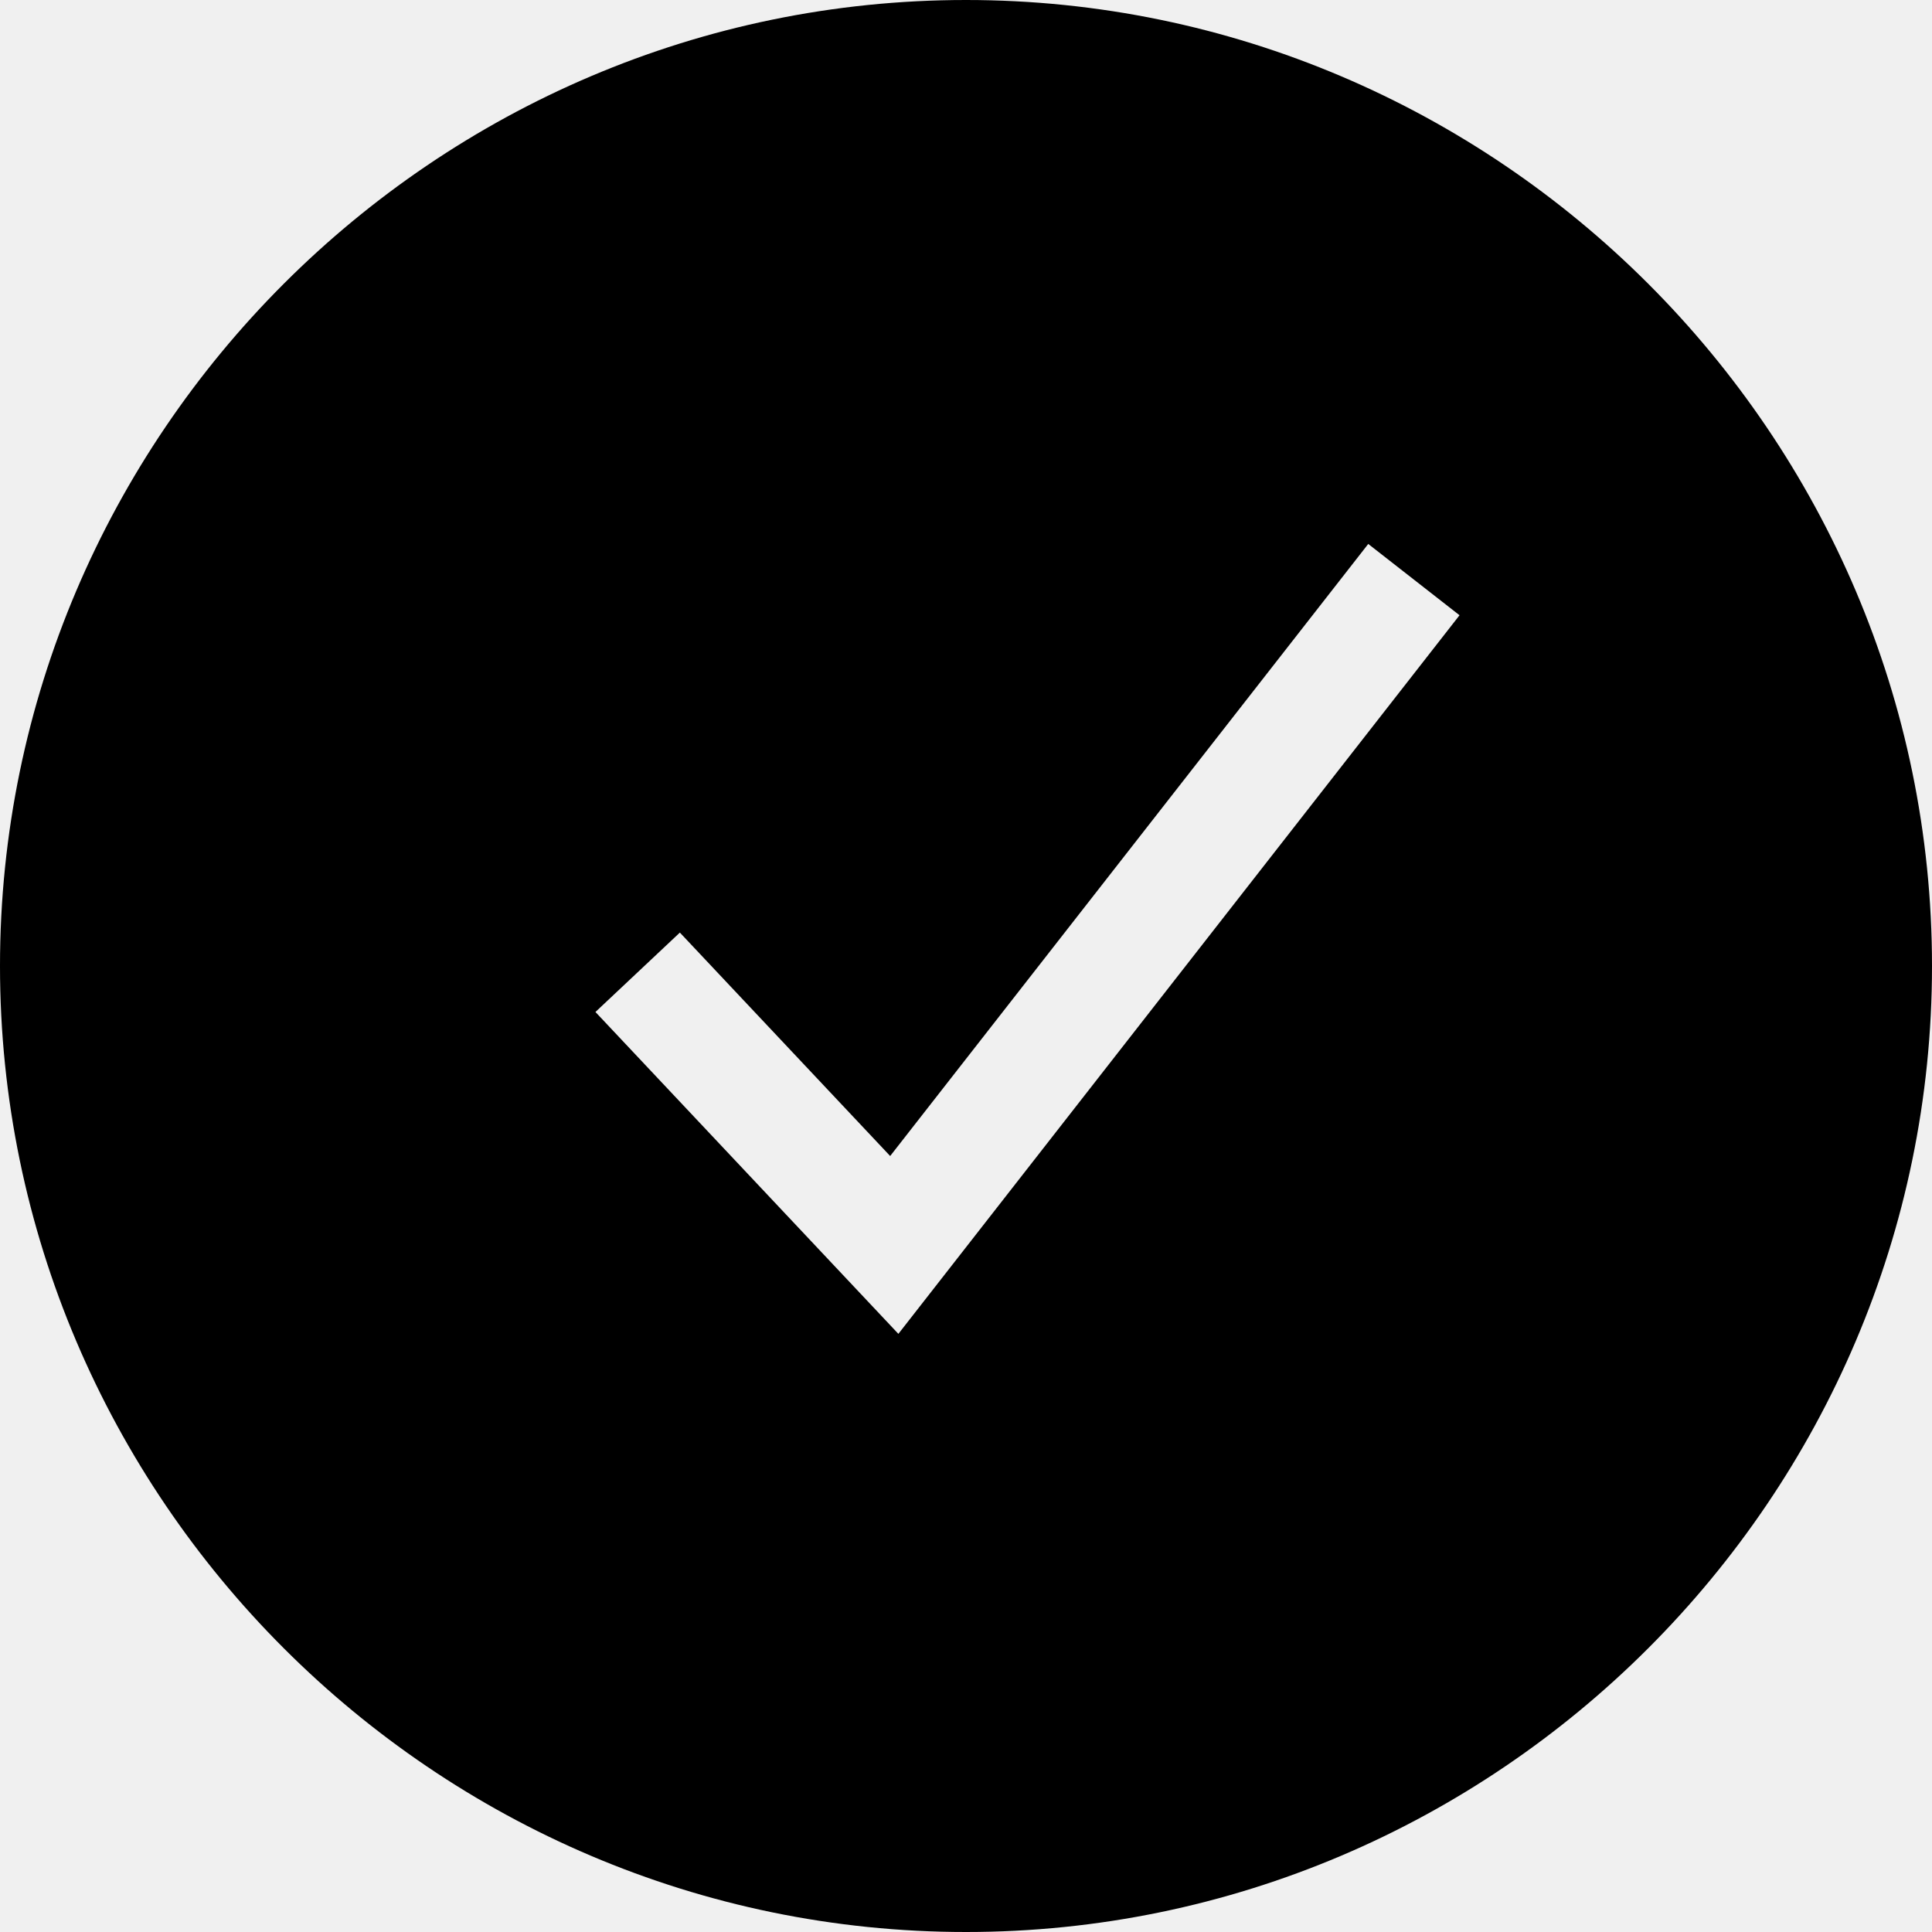
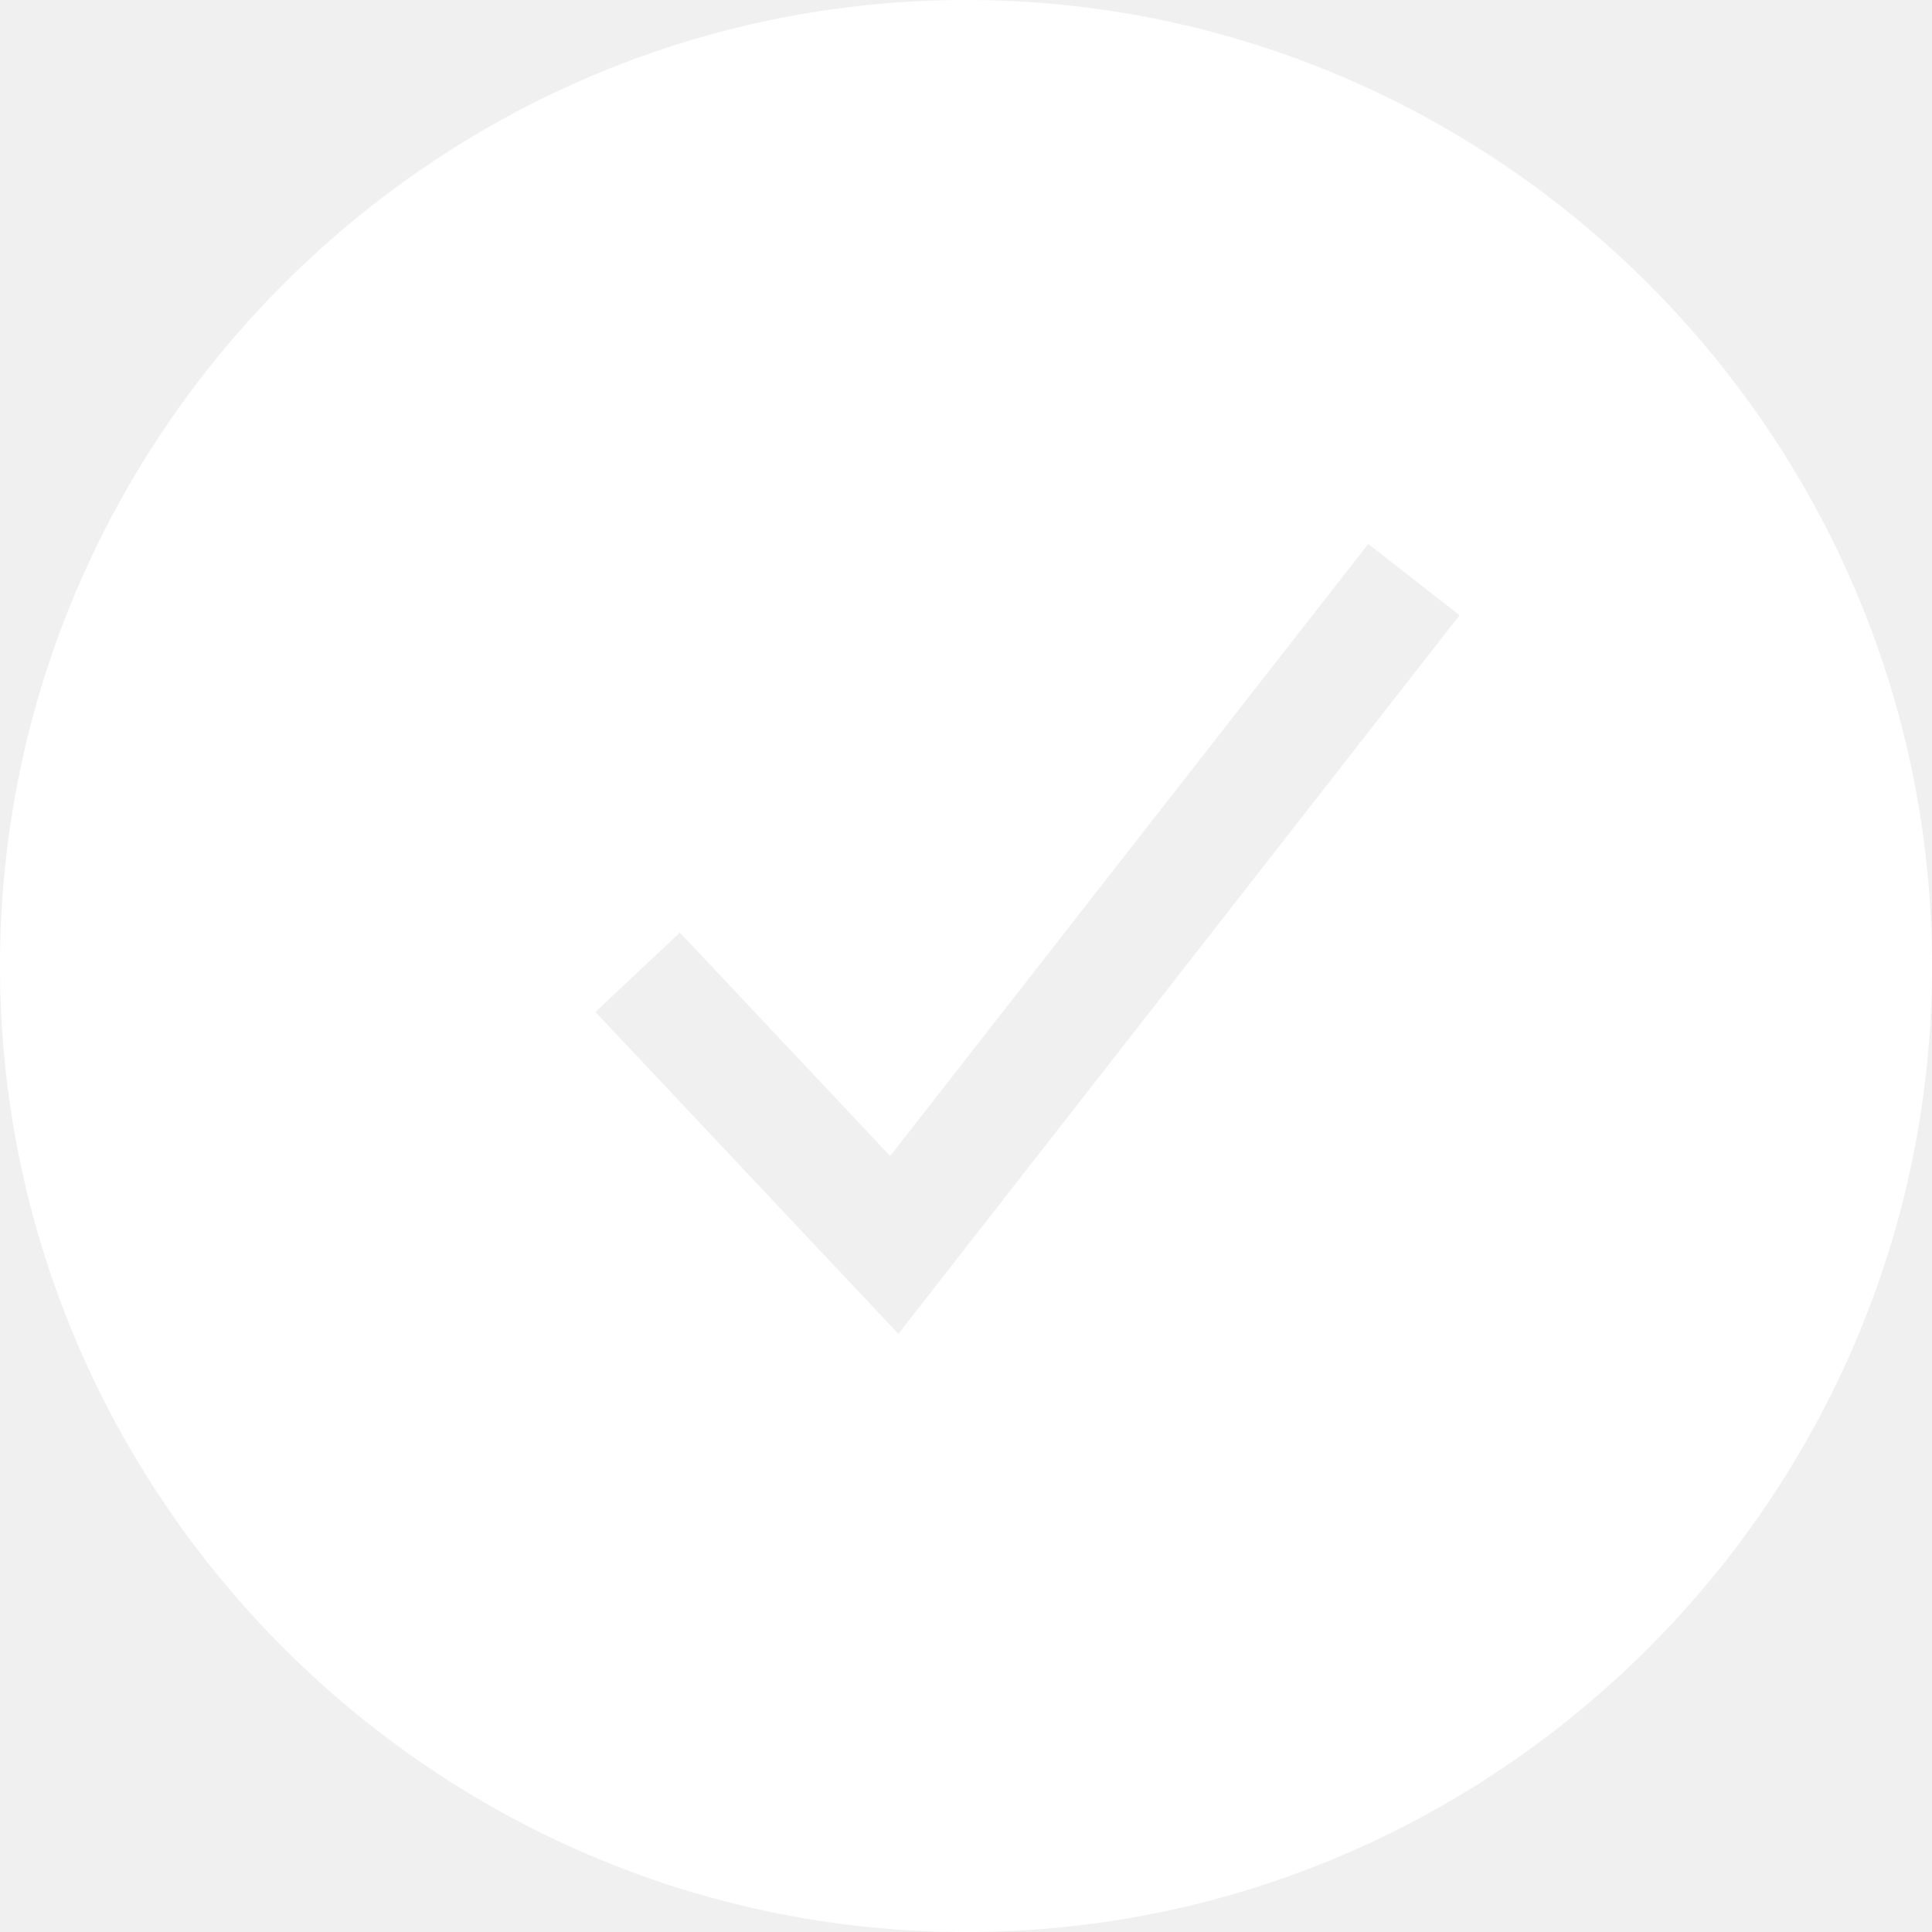
<svg xmlns="http://www.w3.org/2000/svg" width="20" height="20" viewBox="0 0 20 20">
-   <path fill-rule="evenodd" d="M10,0 C15.5,0 20,4.5 20,10 C20,15.5 15.5,20 10,20 C4.5,20 0,15.5 0,10 C0,4.5 4.5,0 10,0 Z M14.164,5.631 L9.215,11.967 L7.038,9.654 L6.164,10.476 L9.3,13.808 L15.109,6.369 L14.164,5.631 Z" />
+   <path fill="#FFF" fill-rule="evenodd" d="M10,0 C15.5,0 20,4.5 20,10 C20,15.5 15.5,20 10,20 C4.5,20 0,15.5 0,10 C0,4.5 4.5,0 10,0 Z M14.164,5.631 L9.215,11.967 L7.038,9.654 L6.164,10.476 L9.3,13.808 L15.109,6.369 L14.164,5.631 Z" />
</svg>
